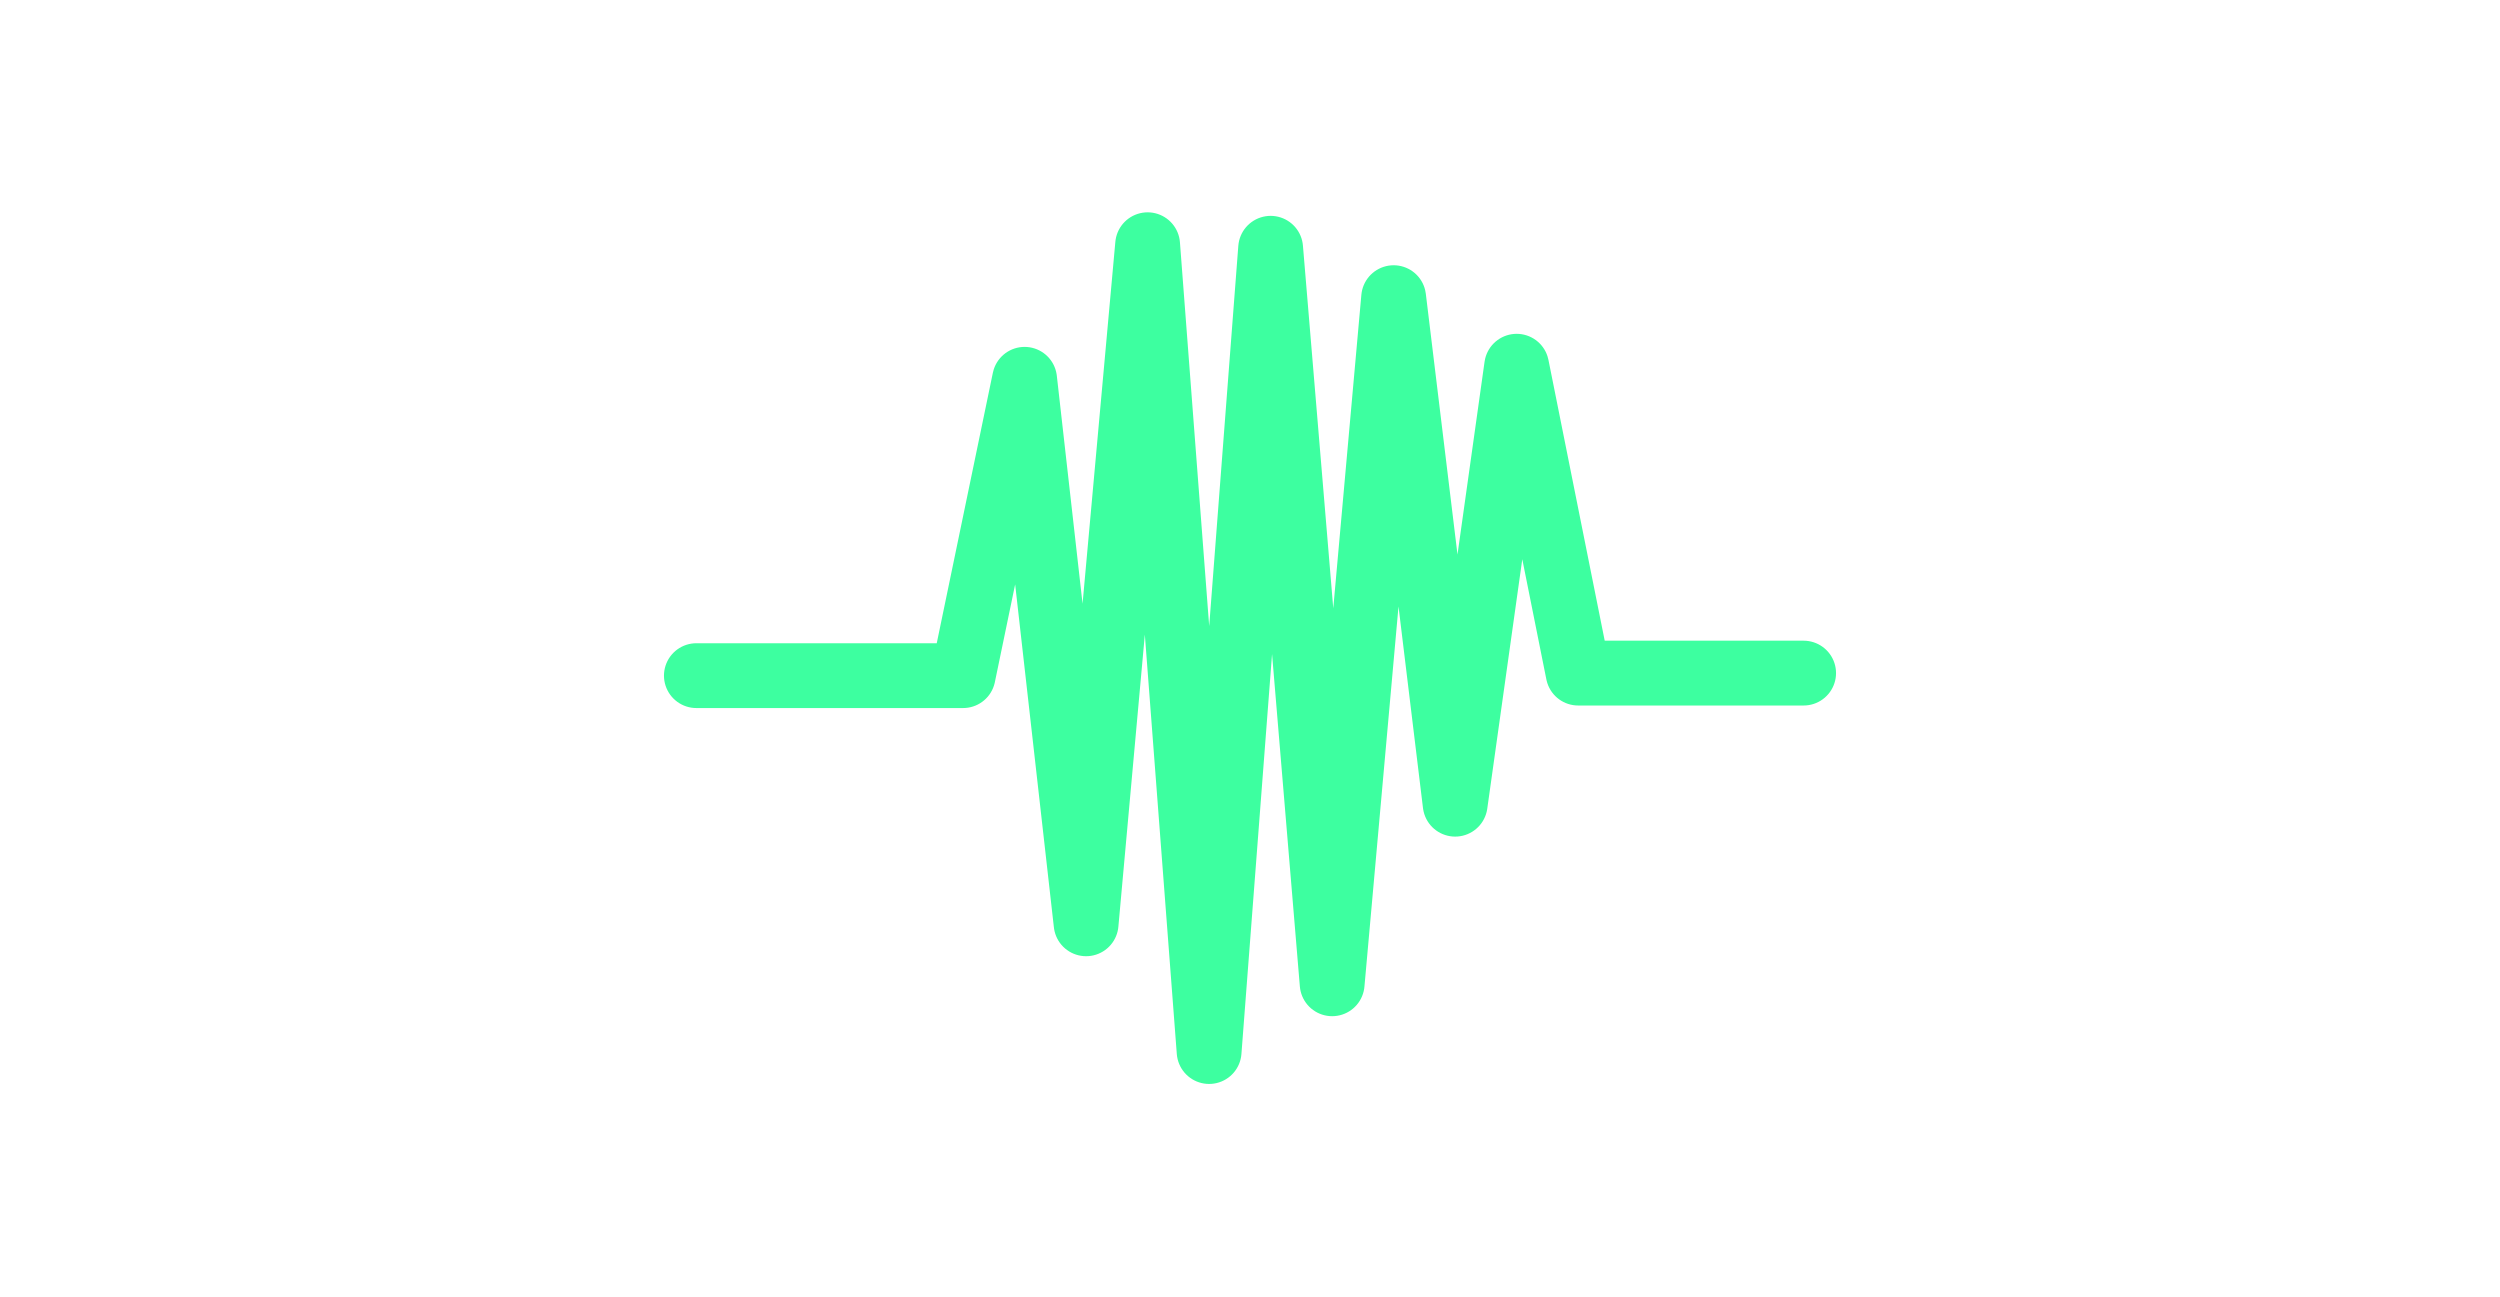
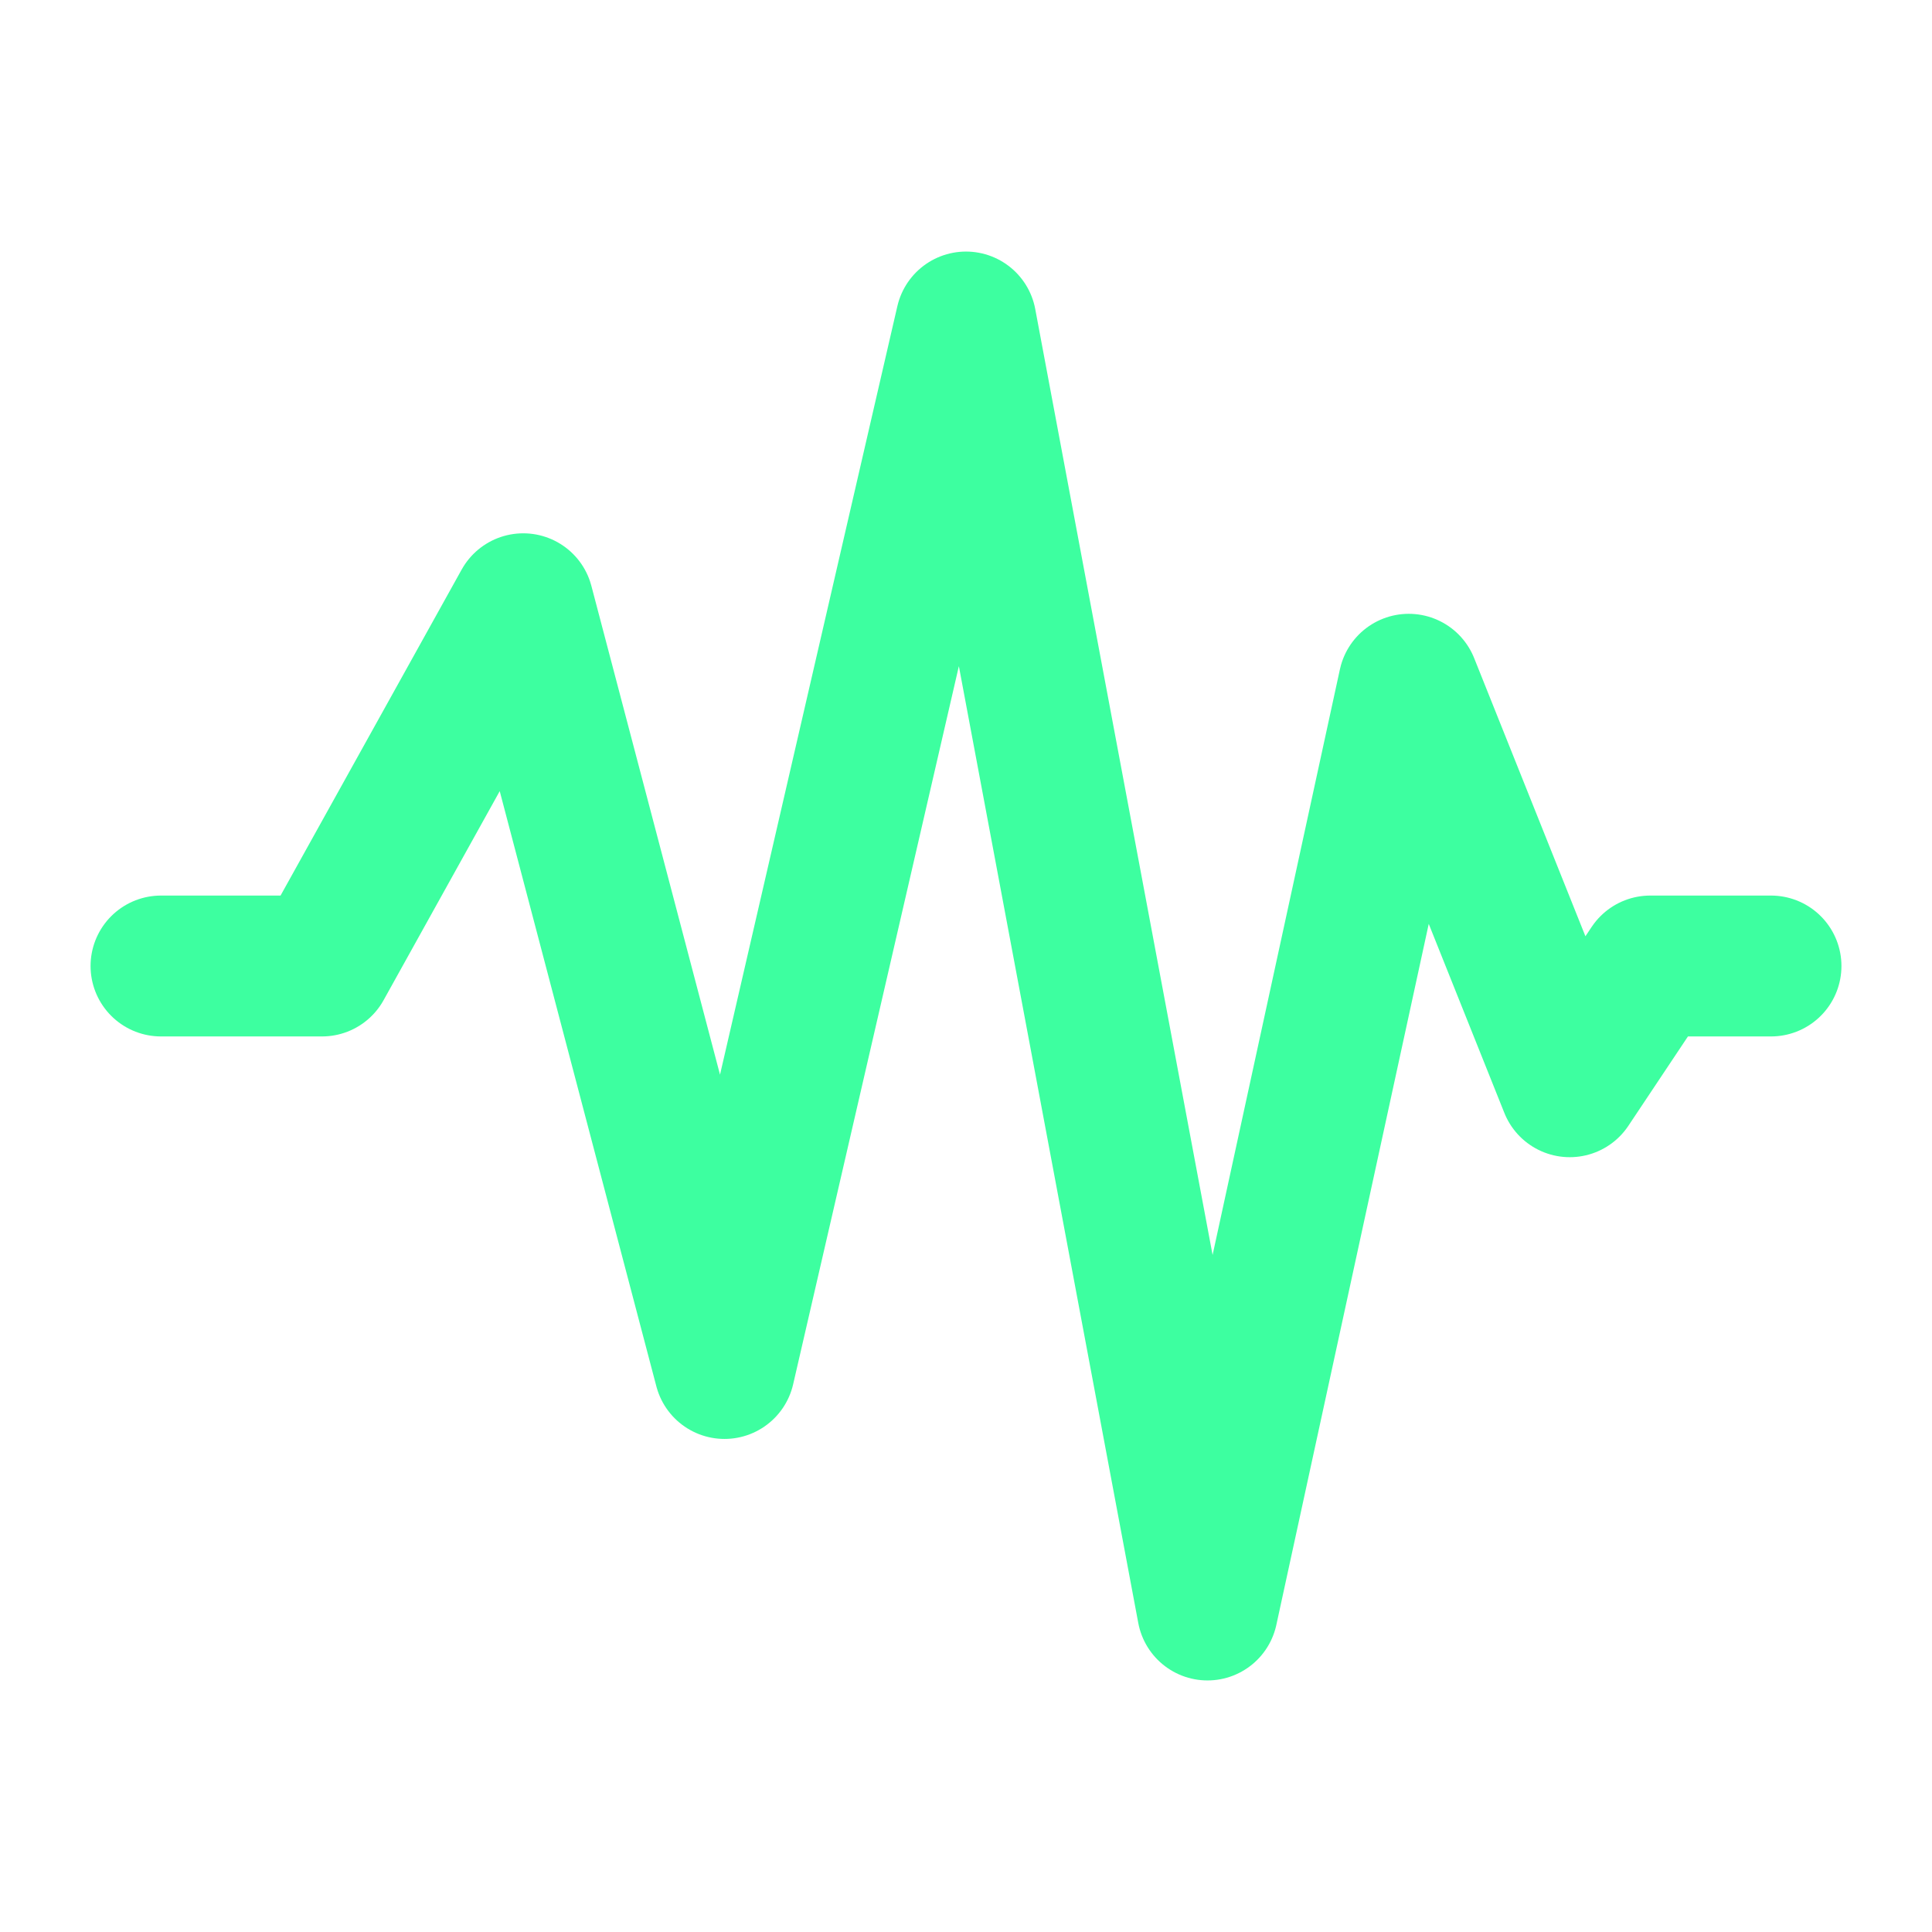
- <svg xmlns="http://www.w3.org/2000/svg" width="54" height="28" viewBox="0 0 48 48" fill="none" stroke="#3dffa0" stroke-linecap="round" stroke-linejoin="round" stroke-width="2.4">
-   <path d="M3.5,25.018h9.877l2.277-10.973,2.277,20.162L20.209,9.062l2.277,29.875L24.764,9.193,27.042,36.428l2.277-25.406L31.597,29.778l2.277-16.217,2.277,11.363H44.5" />
+ <svg xmlns="http://www.w3.org/2000/svg" width="32" height="32" viewBox="0 0 24 24" fill="none" stroke="#3dffa0" stroke-linecap="round" stroke-linejoin="round" stroke-width="1.75">
+   <path d="M2 12h2l2.5-4.5L9 17l3-13l3 16l2.5-11.5l2 5l1-1.5H22" />
</svg>
